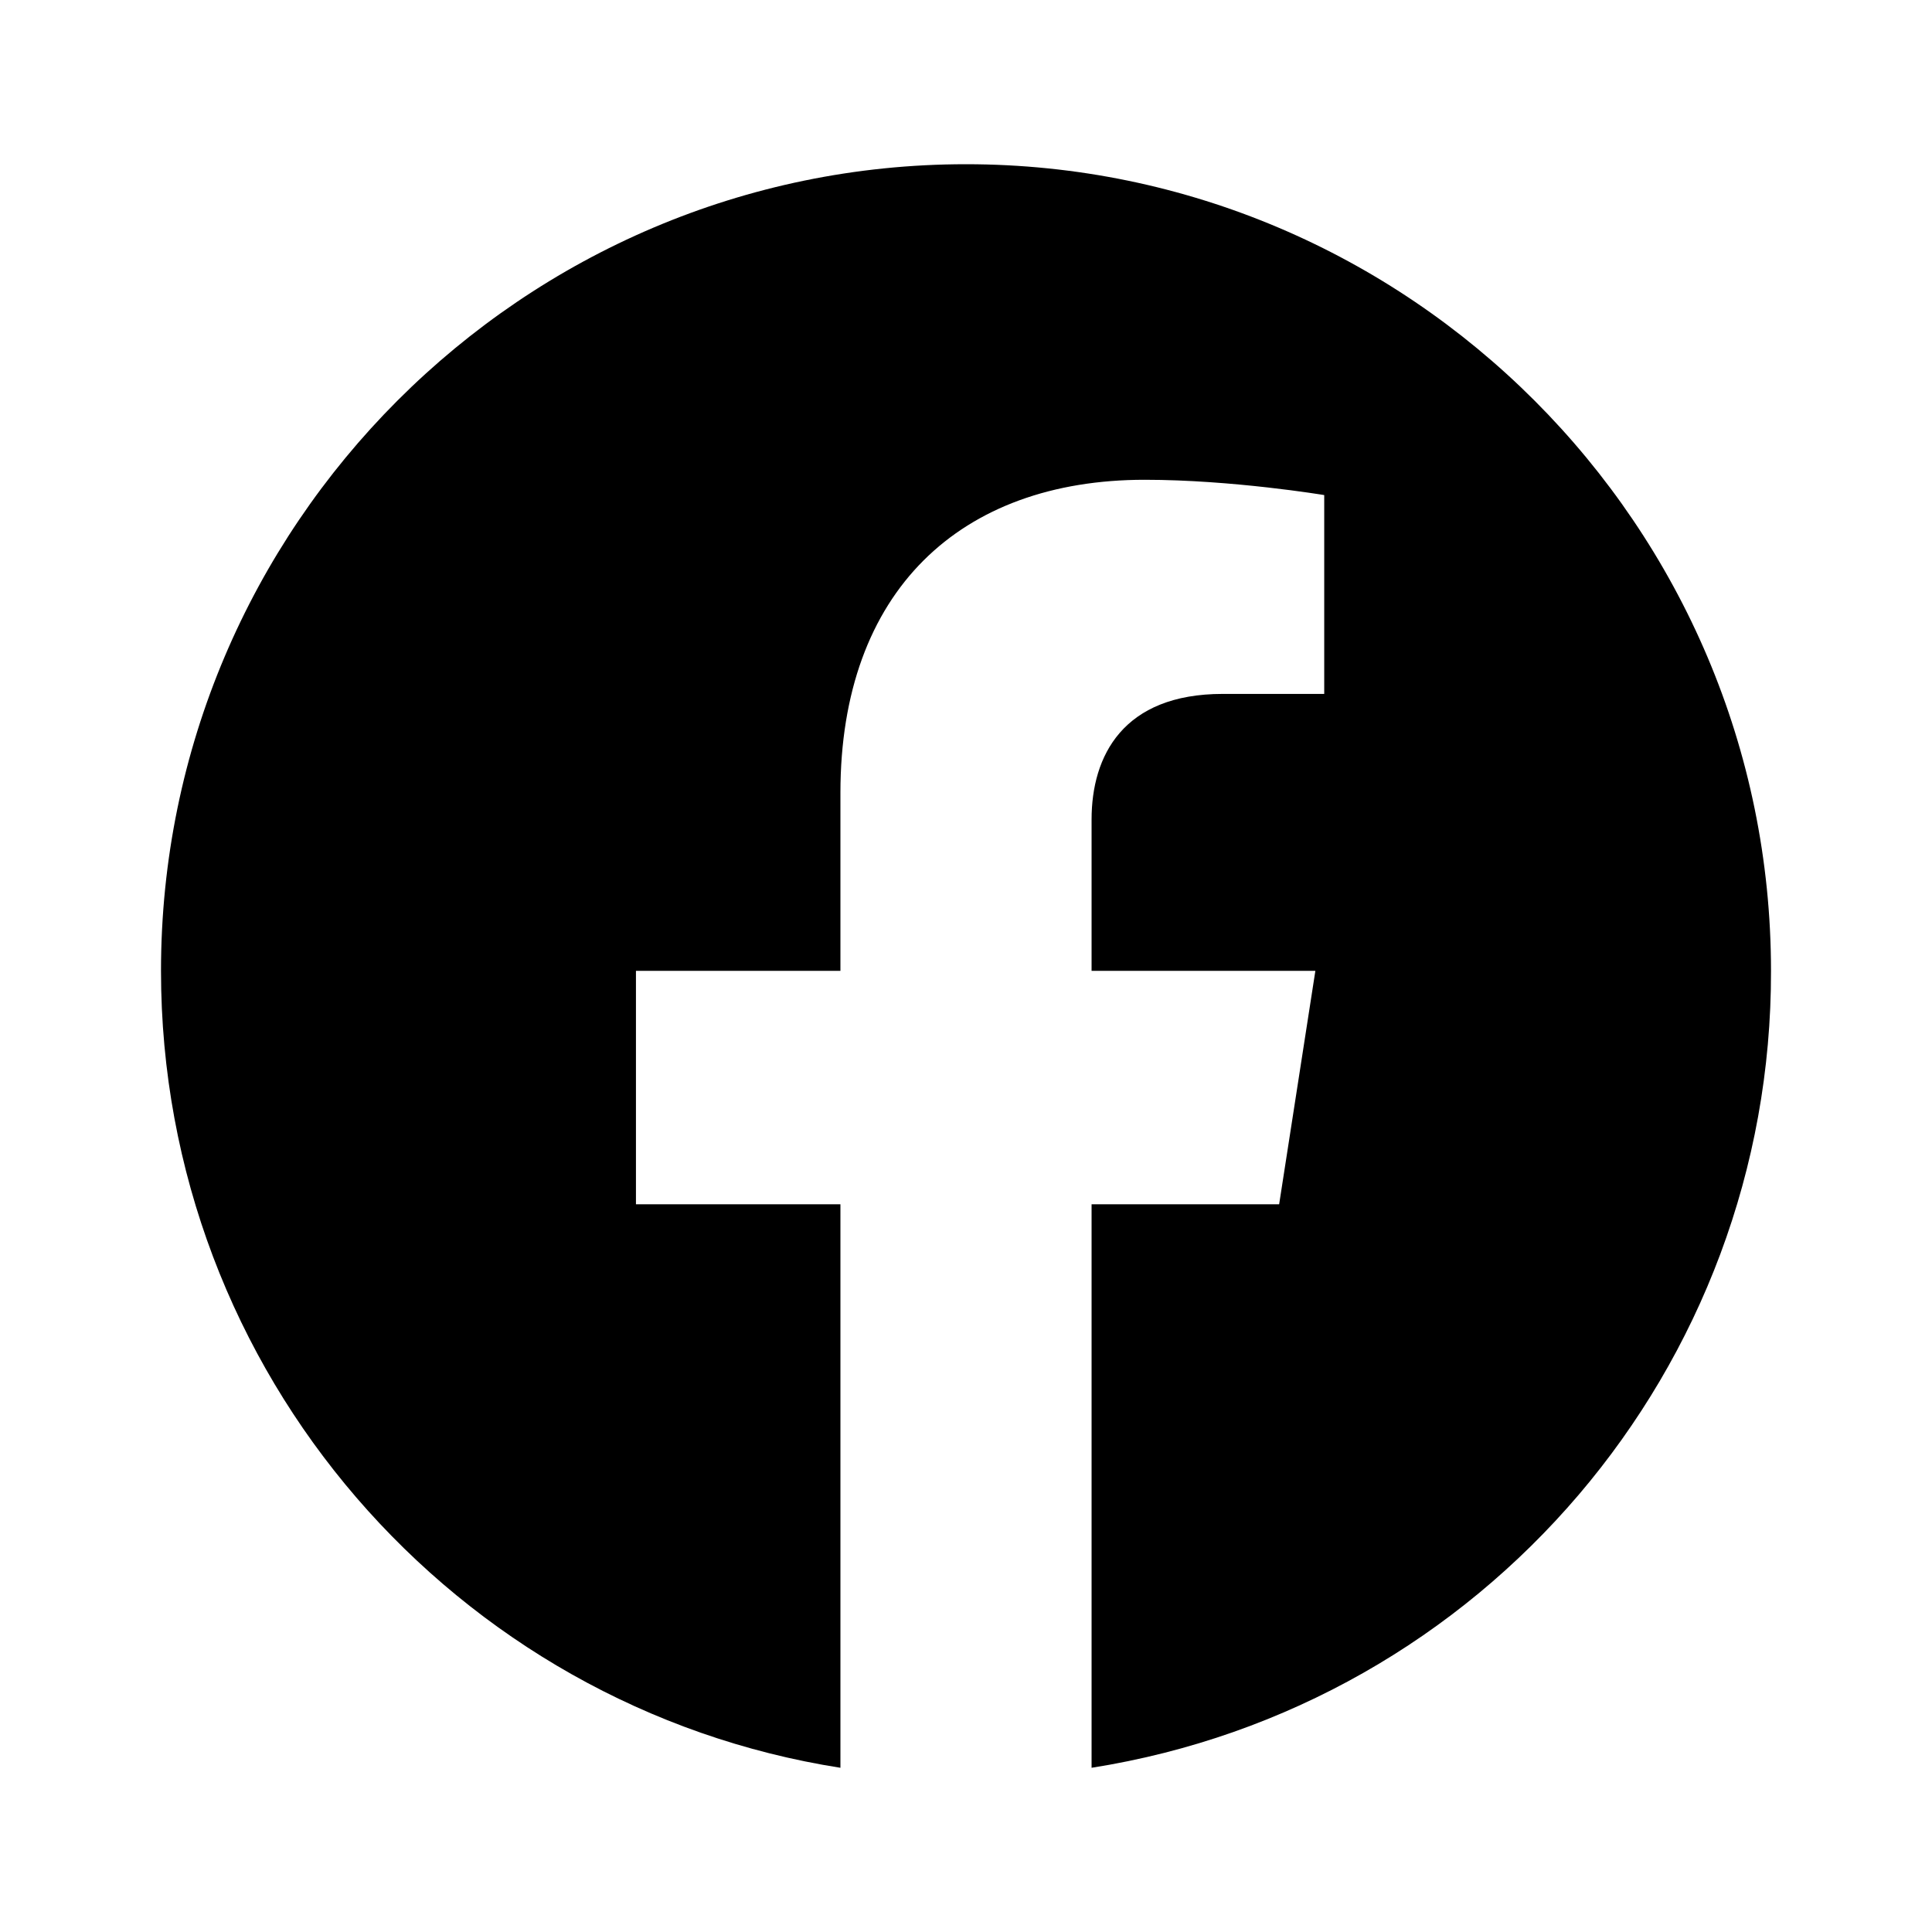
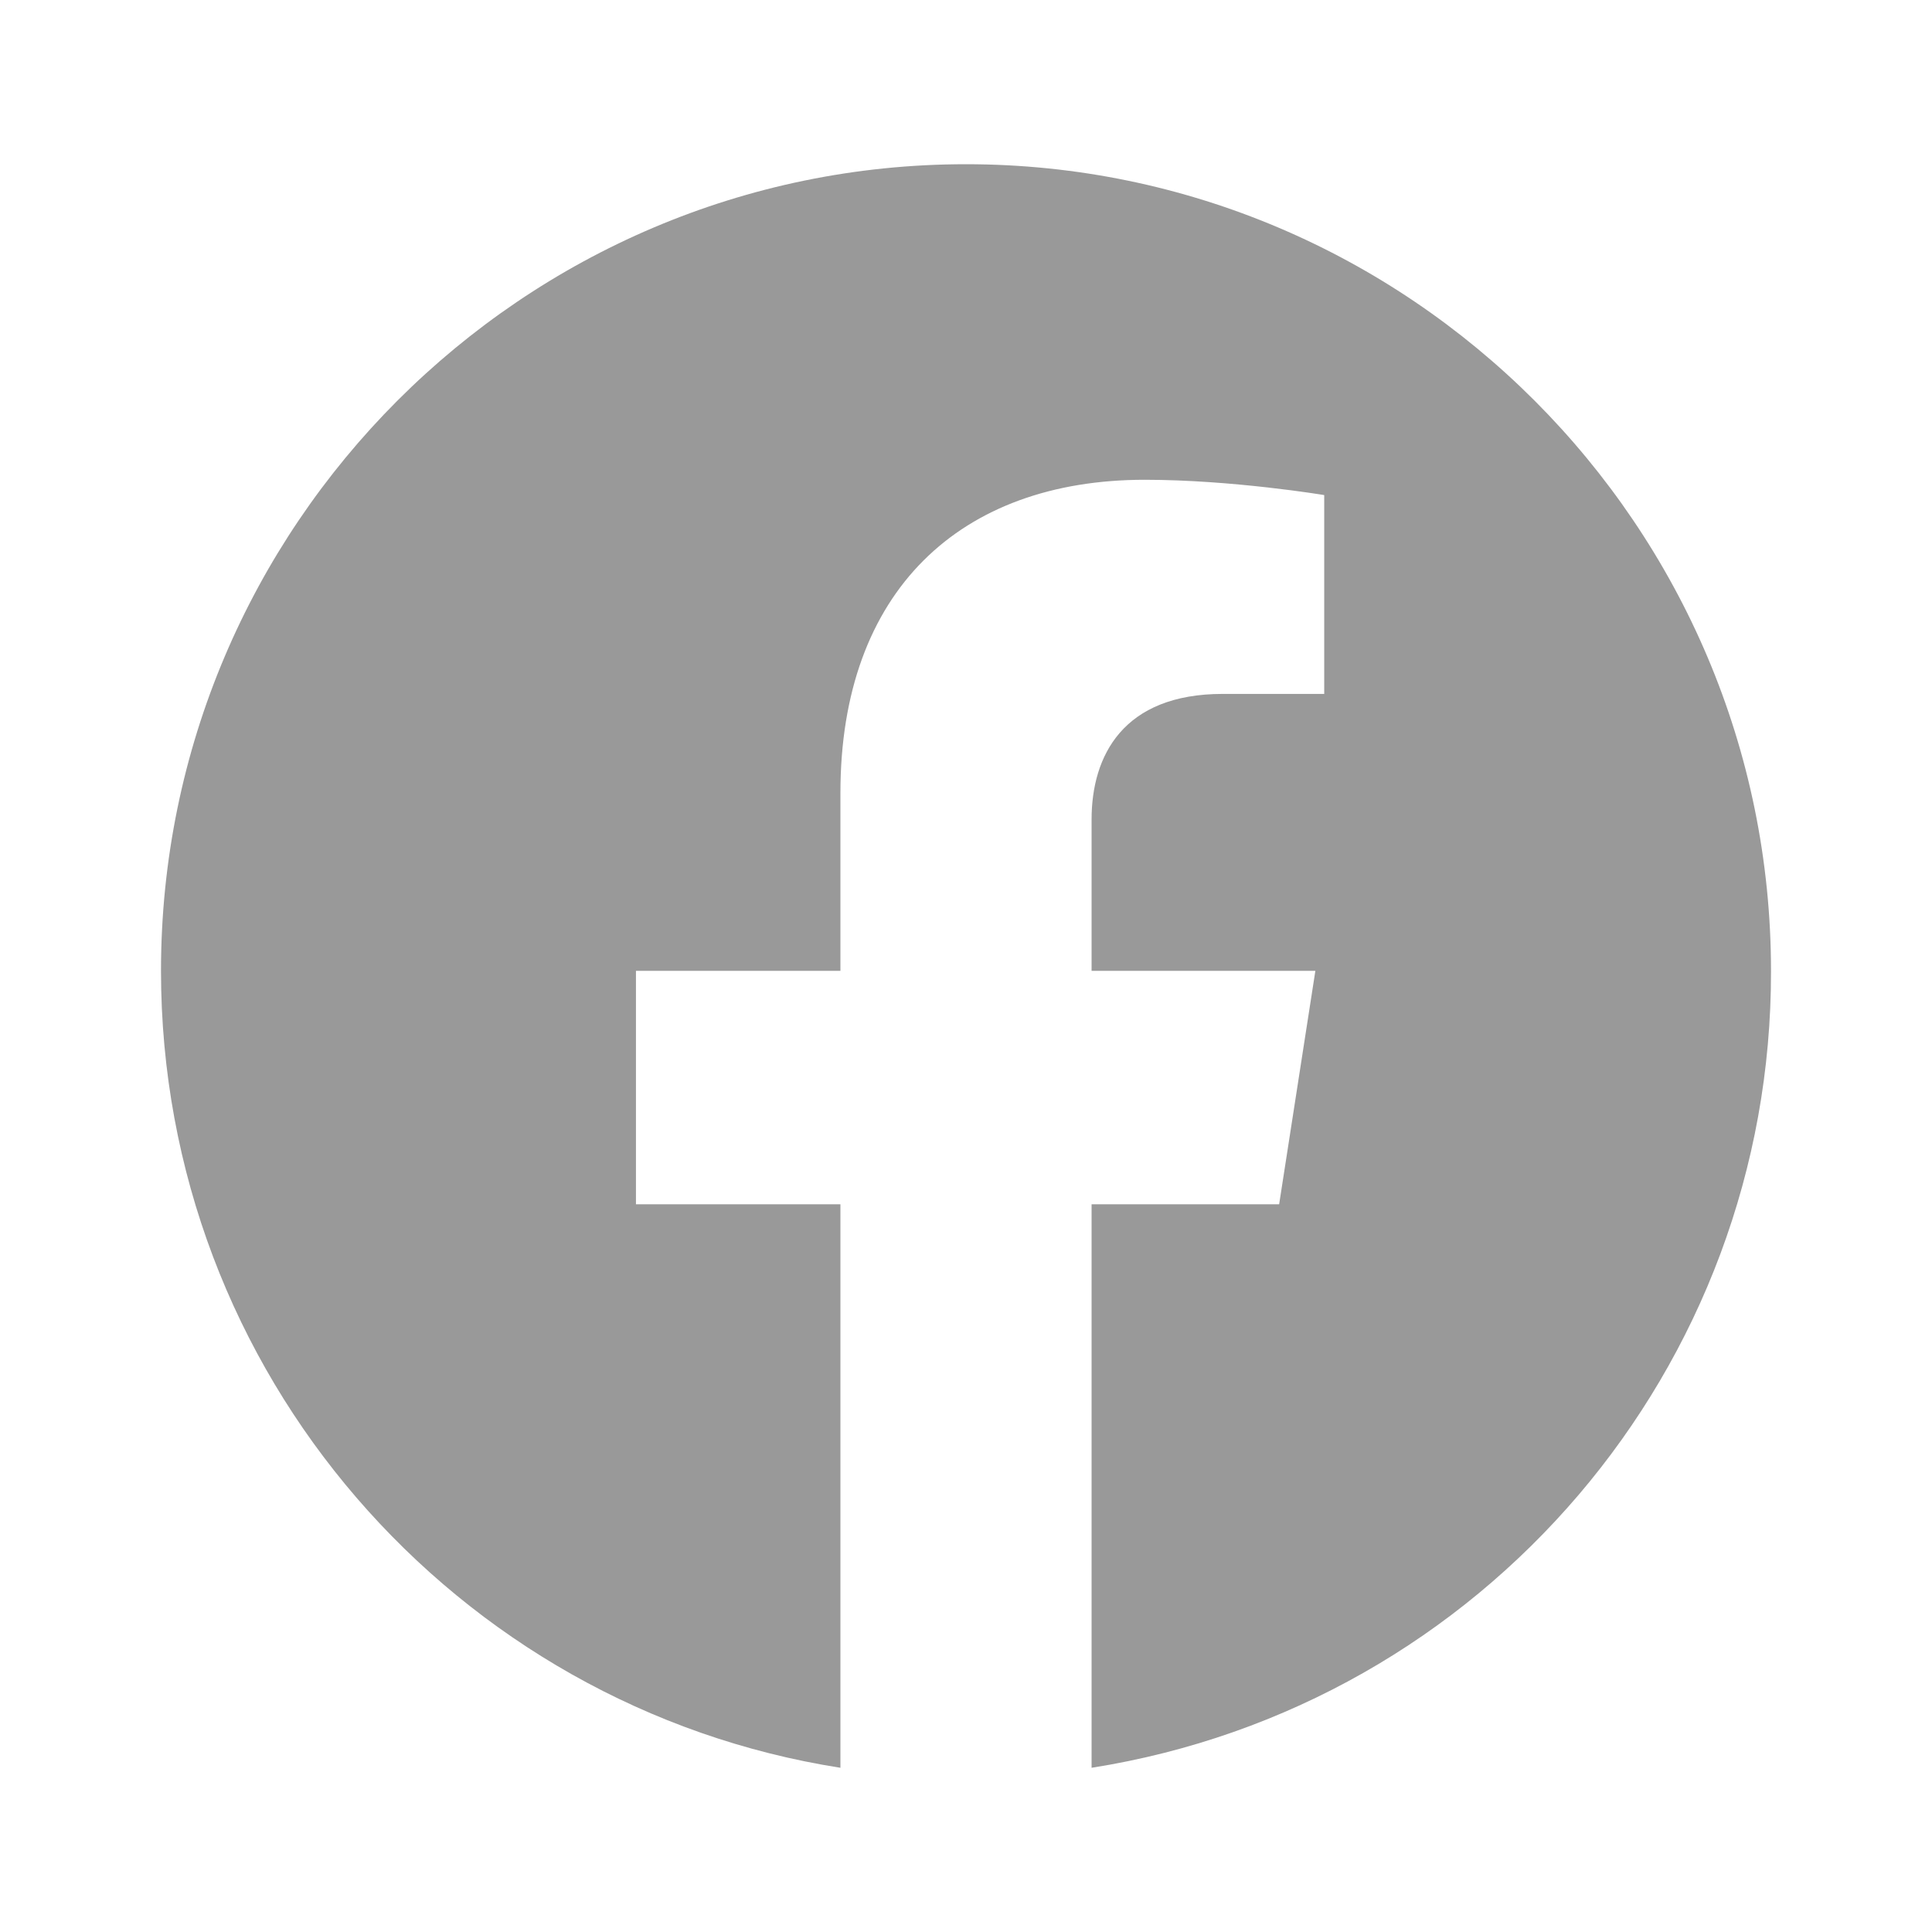
- <svg xmlns="http://www.w3.org/2000/svg" version="1.1" width="24" height="24" viewBox="0 0 24 24">
+ <svg xmlns="http://www.w3.org/2000/svg" version="1.1" width="24" height="24" fill="rgba(153, 153, 153, 1)" viewBox="0 0 24 24">
  <path d="M12 2.04C6.5 2.04 2 6.53 2 12.06C2 17.06 5.66 21.21 10.44 21.96V14.96H7.9V12.06H10.44V9.85C10.44 7.34 11.93 5.96 14.22 5.96C15.31 5.96 16.45 6.15 16.45 6.15V8.62H15.19C13.95 8.62 13.56 9.39 13.56 10.18V12.06H16.34L15.89 14.96H13.56V21.96A10 10 0 0 0 22 12.06C22 6.53 17.5 2.04 12 2.04Z" />
</svg>
